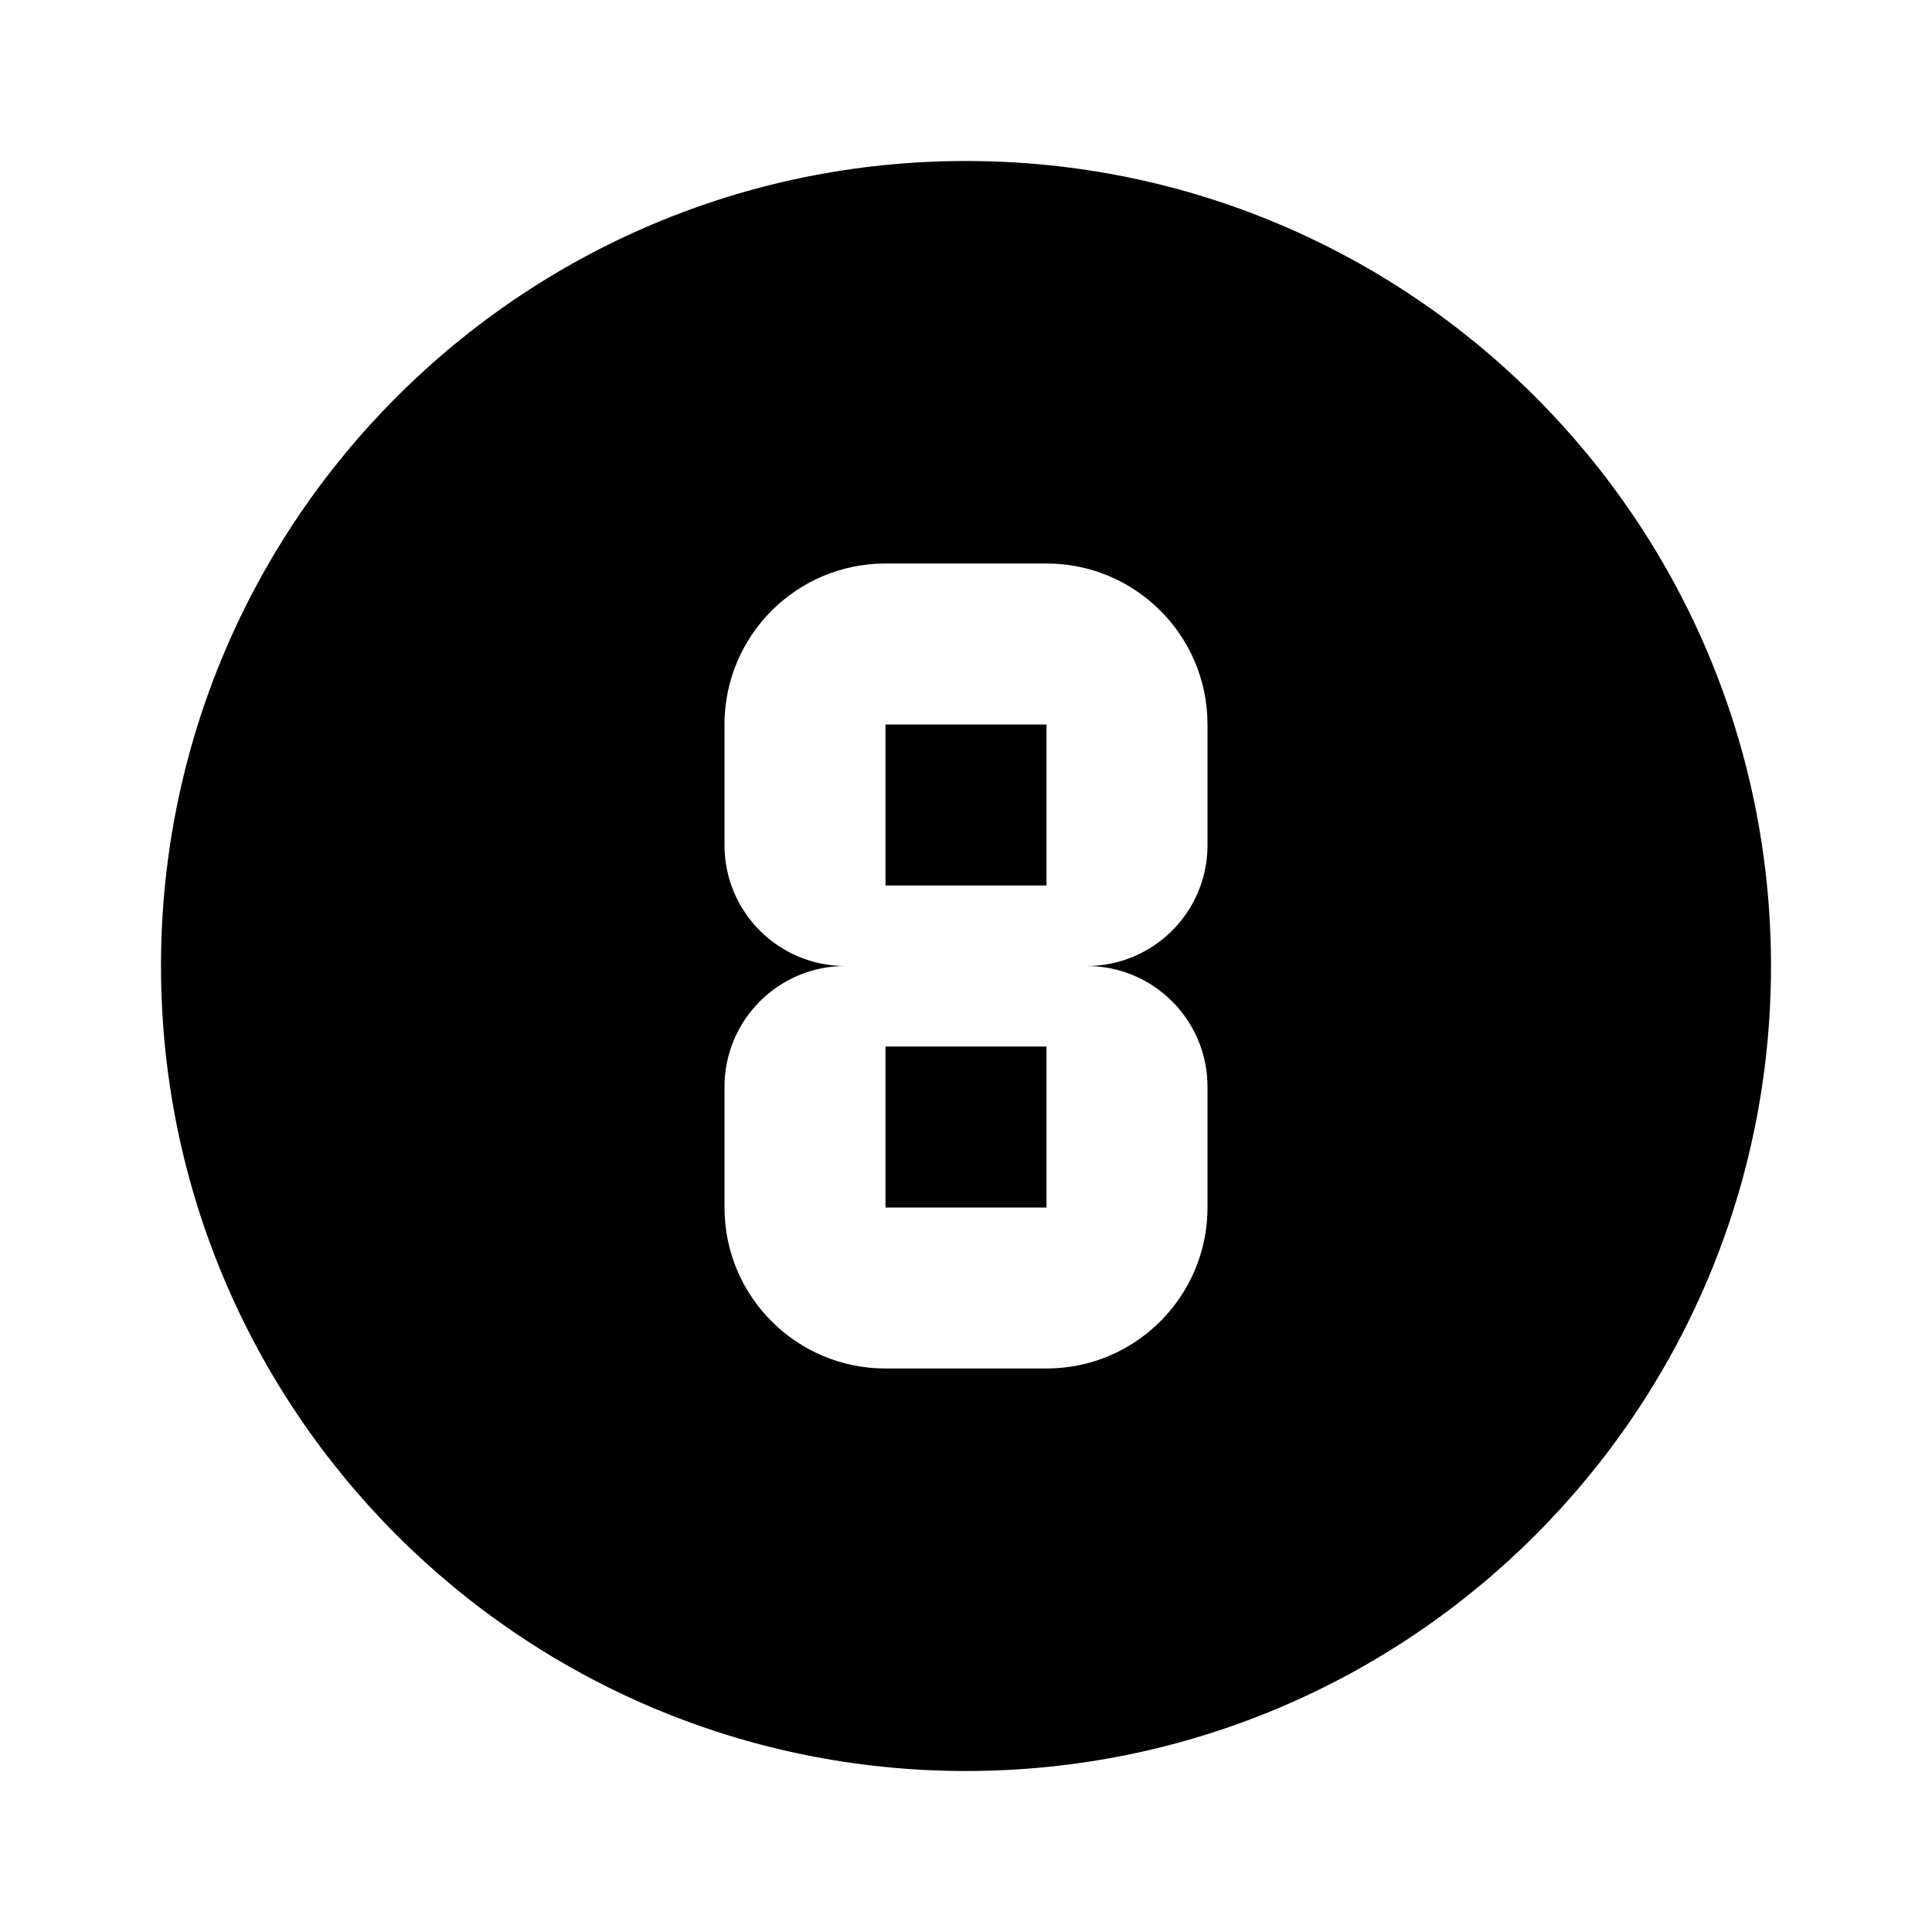
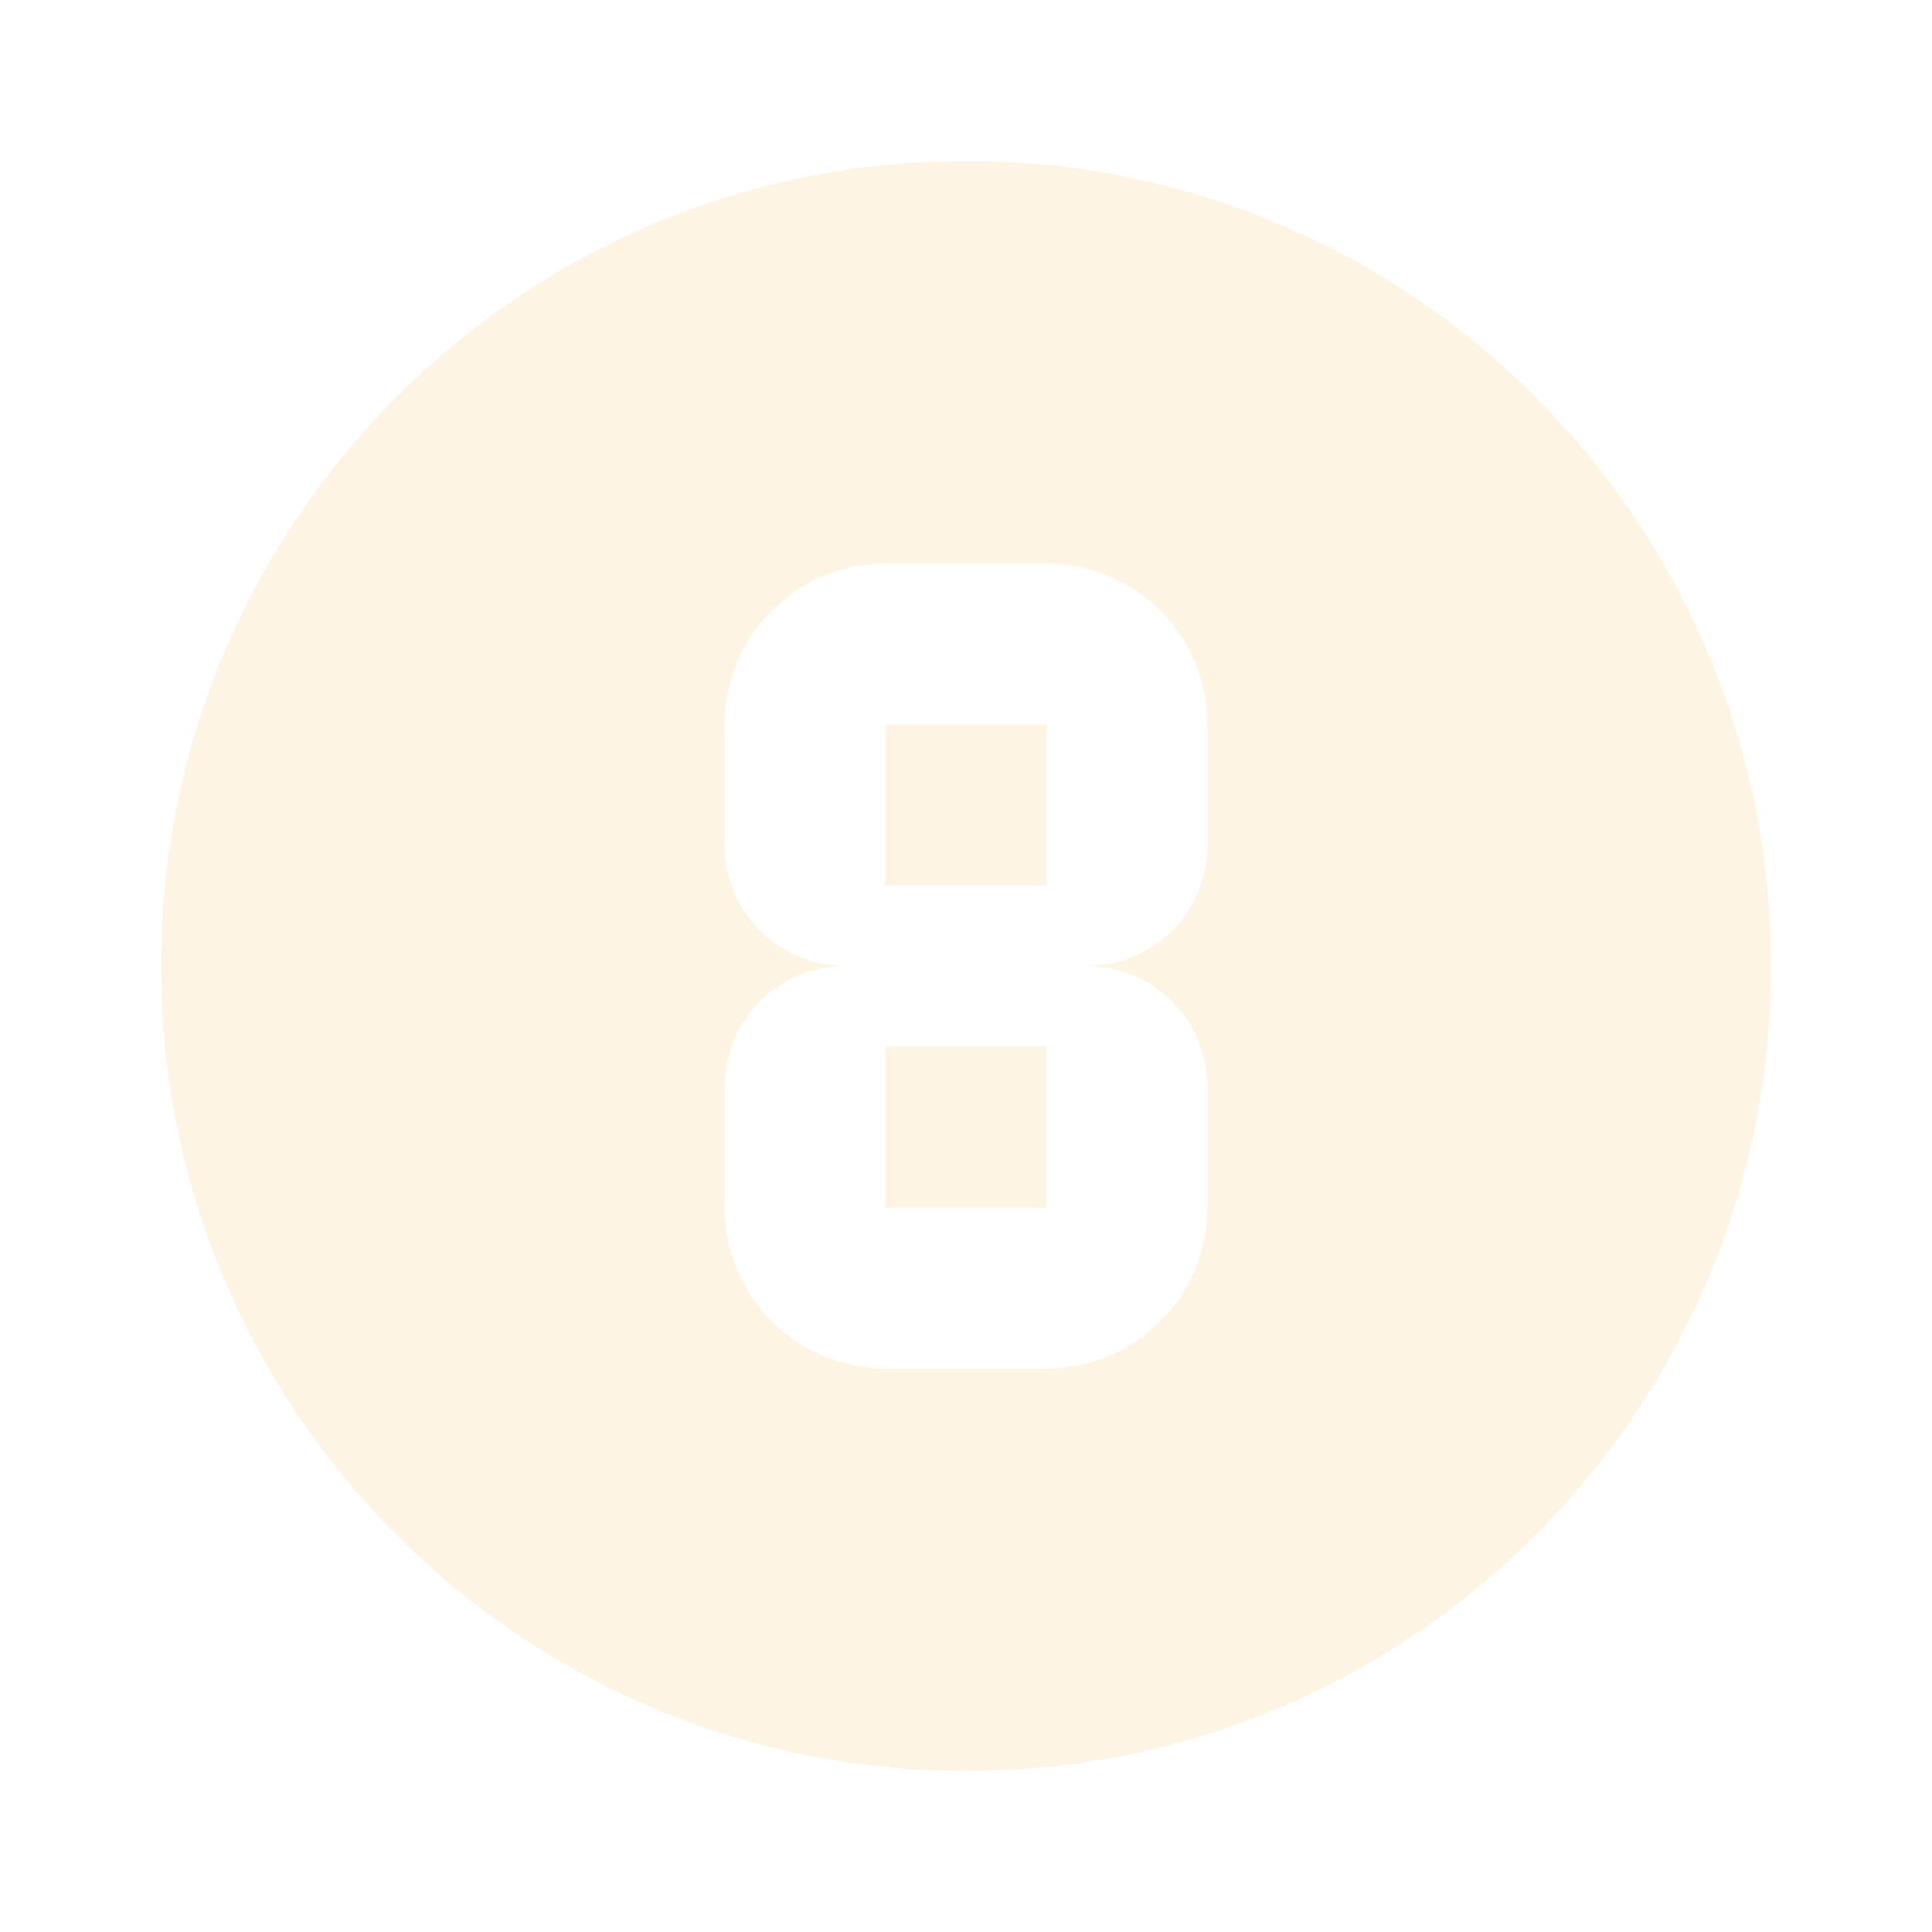
- <svg xmlns="http://www.w3.org/2000/svg" viewBox="0 0 24 24">
+ <svg xmlns="http://www.w3.org/2000/svg" viewBox="0 0 24 24" fill="#fdf4e3">
  <path d="M11,13H13V15H11V13M11,9H13V11H11V9M11,17H13A2,2 0 0,0 15,15V13.5A1.5,1.5 0 0,0 13.5,12A1.5,1.5 0 0,0 15,10.5V9C15,7.89 14.1,7 13,7H11A2,2 0 0,0 9,9V10.5A1.5,1.5 0 0,0 10.5,12A1.5,1.5 0 0,0 9,13.5V15C9,16.11 9.9,17 11,17M12,2A10,10 0 0,1 22,12A10,10 0 0,1 12,22A10,10 0 0,1 2,12A10,10 0 0,1 12,2Z" />
</svg>
